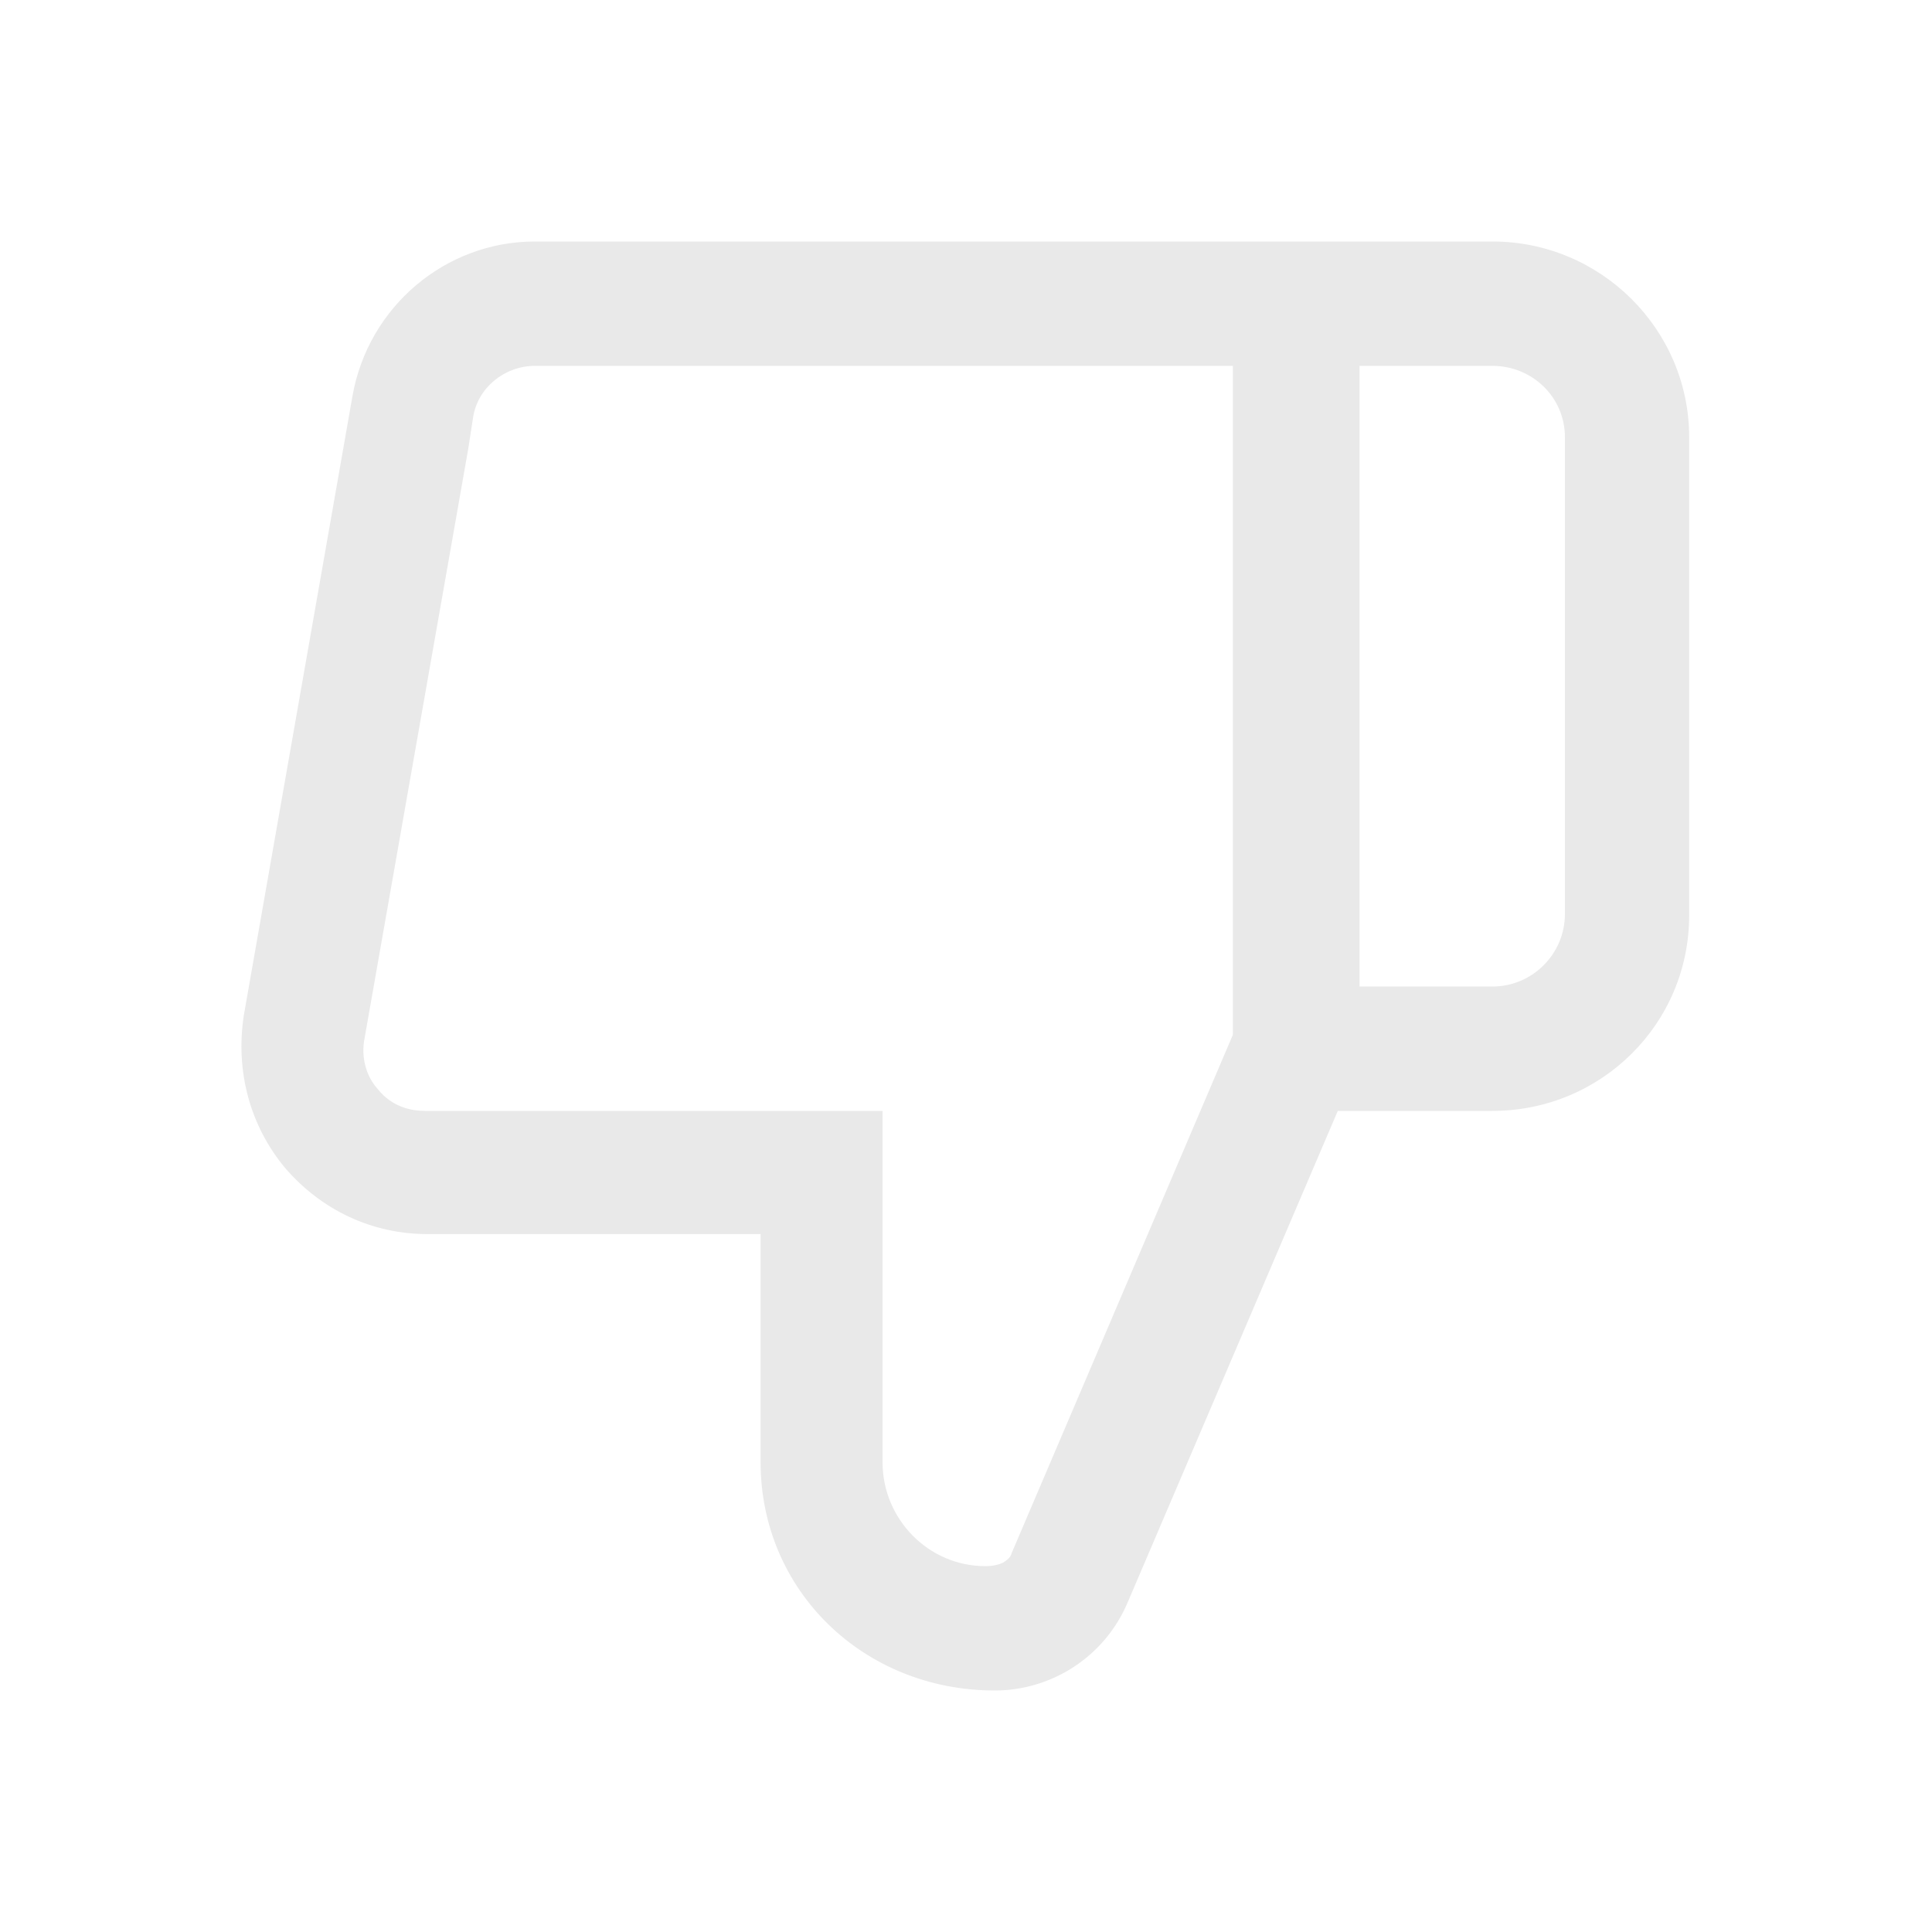
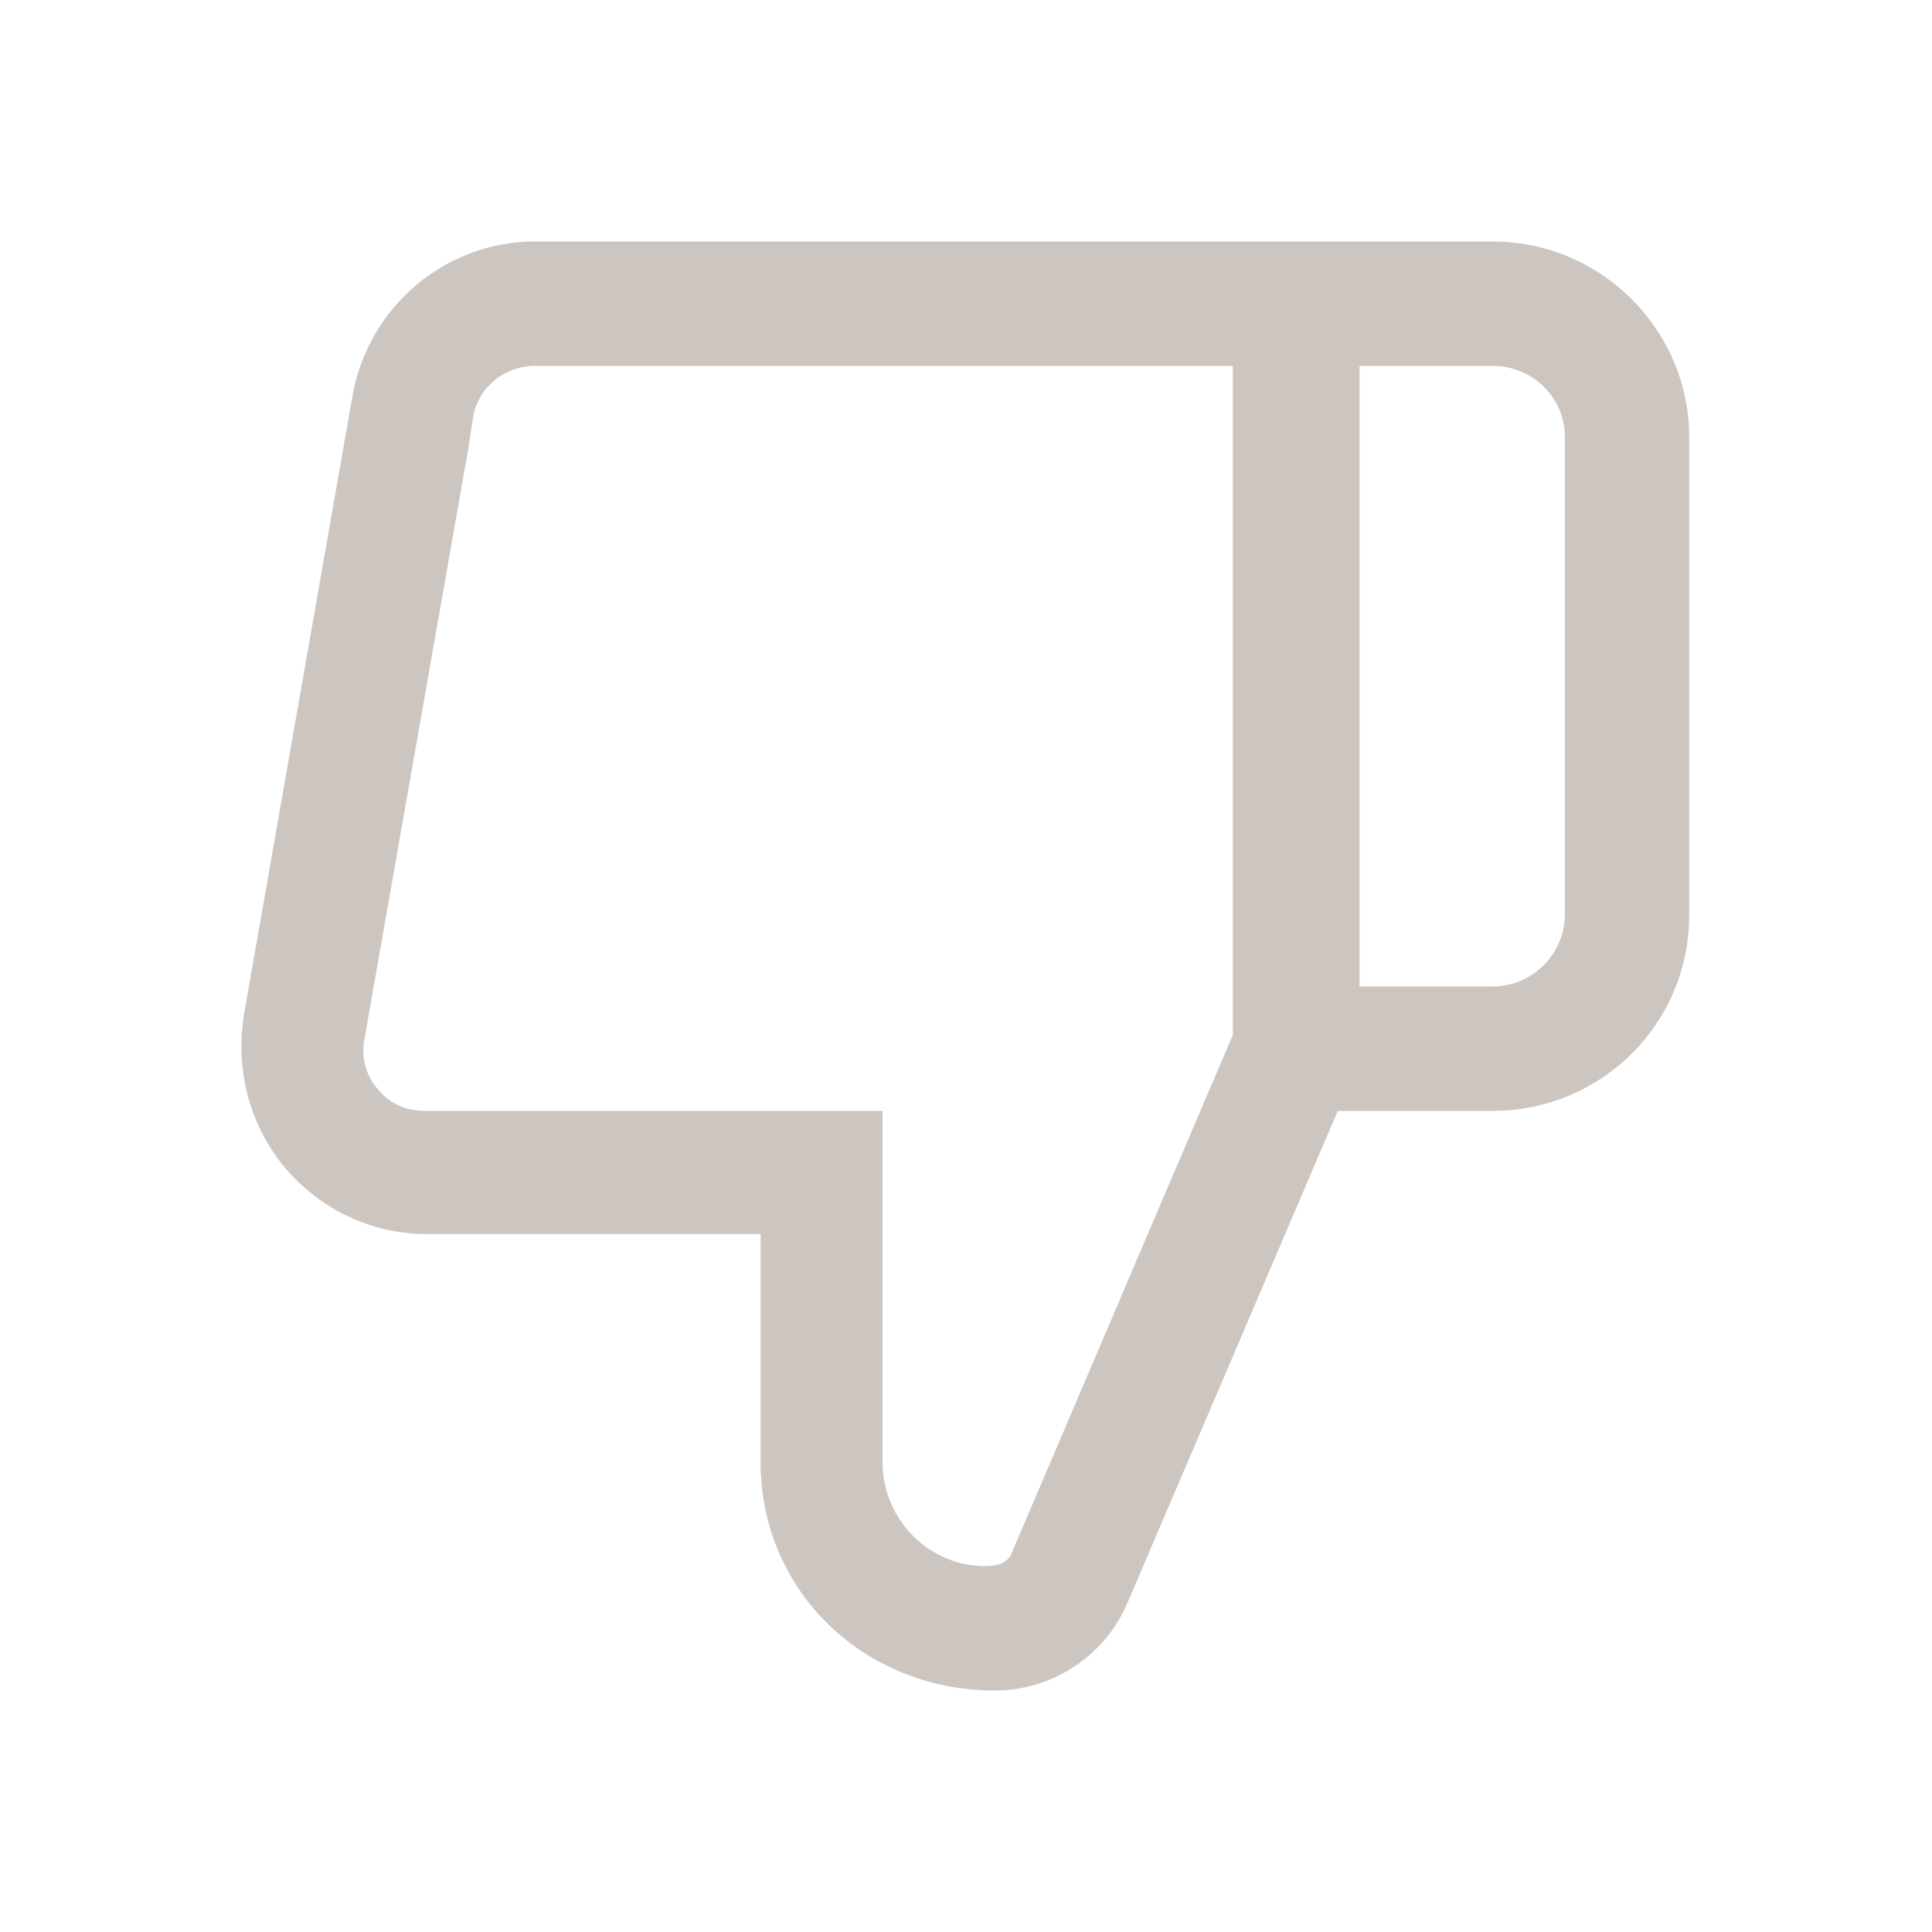
<svg xmlns="http://www.w3.org/2000/svg" width="16" height="16" viewBox="0 0 16 16" fill="none">
-   <path d="M4.429 2H12.36C13.259 2 13.989 2.73 13.989 3.62V7.58C13.989 8.48 13.259 9.2 12.36 9.2H11.079L9.339 13.27C9.149 13.72 8.709 14 8.239 14C7.149 14 6.299 13.17 6.299 12.11V10.22H3.539C3.079 10.22 2.659 10.02 2.359 9.67C2.069 9.32 1.949 8.87 2.019 8.41L2.919 3.28C3.049 2.54 3.689 2 4.429 2ZM10.22 3.03H4.429C4.179 3.03 3.959 3.21 3.919 3.45L3.879 3.71L3.019 8.6C2.989 8.75 3.029 8.91 3.129 9.02C3.249 9.17 3.409 9.2 3.519 9.2H7.309V12.11C7.309 12.58 7.689 12.97 8.159 12.97C8.219 12.97 8.269 12.96 8.309 12.94C8.339 12.92 8.369 12.9 8.379 12.86L10.21 8.57V3.03H10.22ZM12.36 8.17C12.69 8.17 12.96 7.9 12.96 7.57V3.62C12.96 3.29 12.69 3.03 12.36 3.03H11.259V8.17H12.36Z" fill="#E9E9E9" />
+   <path d="M4.429 2H12.36C13.259 2 13.989 2.73 13.989 3.62V7.58C13.989 8.48 13.259 9.2 12.36 9.2H11.079L9.339 13.27C9.149 13.72 8.709 14 8.239 14C7.149 14 6.299 13.17 6.299 12.11V10.22H3.539C3.079 10.22 2.659 10.02 2.359 9.67C2.069 9.32 1.949 8.87 2.019 8.41L2.919 3.28C3.049 2.54 3.689 2 4.429 2ZM10.22 3.03H4.429C4.179 3.03 3.959 3.21 3.919 3.45L3.879 3.71L3.019 8.6C2.989 8.75 3.029 8.91 3.129 9.02C3.249 9.17 3.409 9.2 3.519 9.2H7.309V12.11C7.309 12.58 7.689 12.97 8.159 12.97C8.219 12.97 8.269 12.96 8.309 12.94C8.339 12.92 8.369 12.9 8.379 12.86L10.21 8.57V3.03H10.22ZM12.36 8.17C12.69 8.17 12.96 7.9 12.96 7.57V3.62C12.96 3.29 12.69 3.03 12.36 3.03H11.259V8.17H12.36Z" fill="#CCC5C0" />
</svg>
